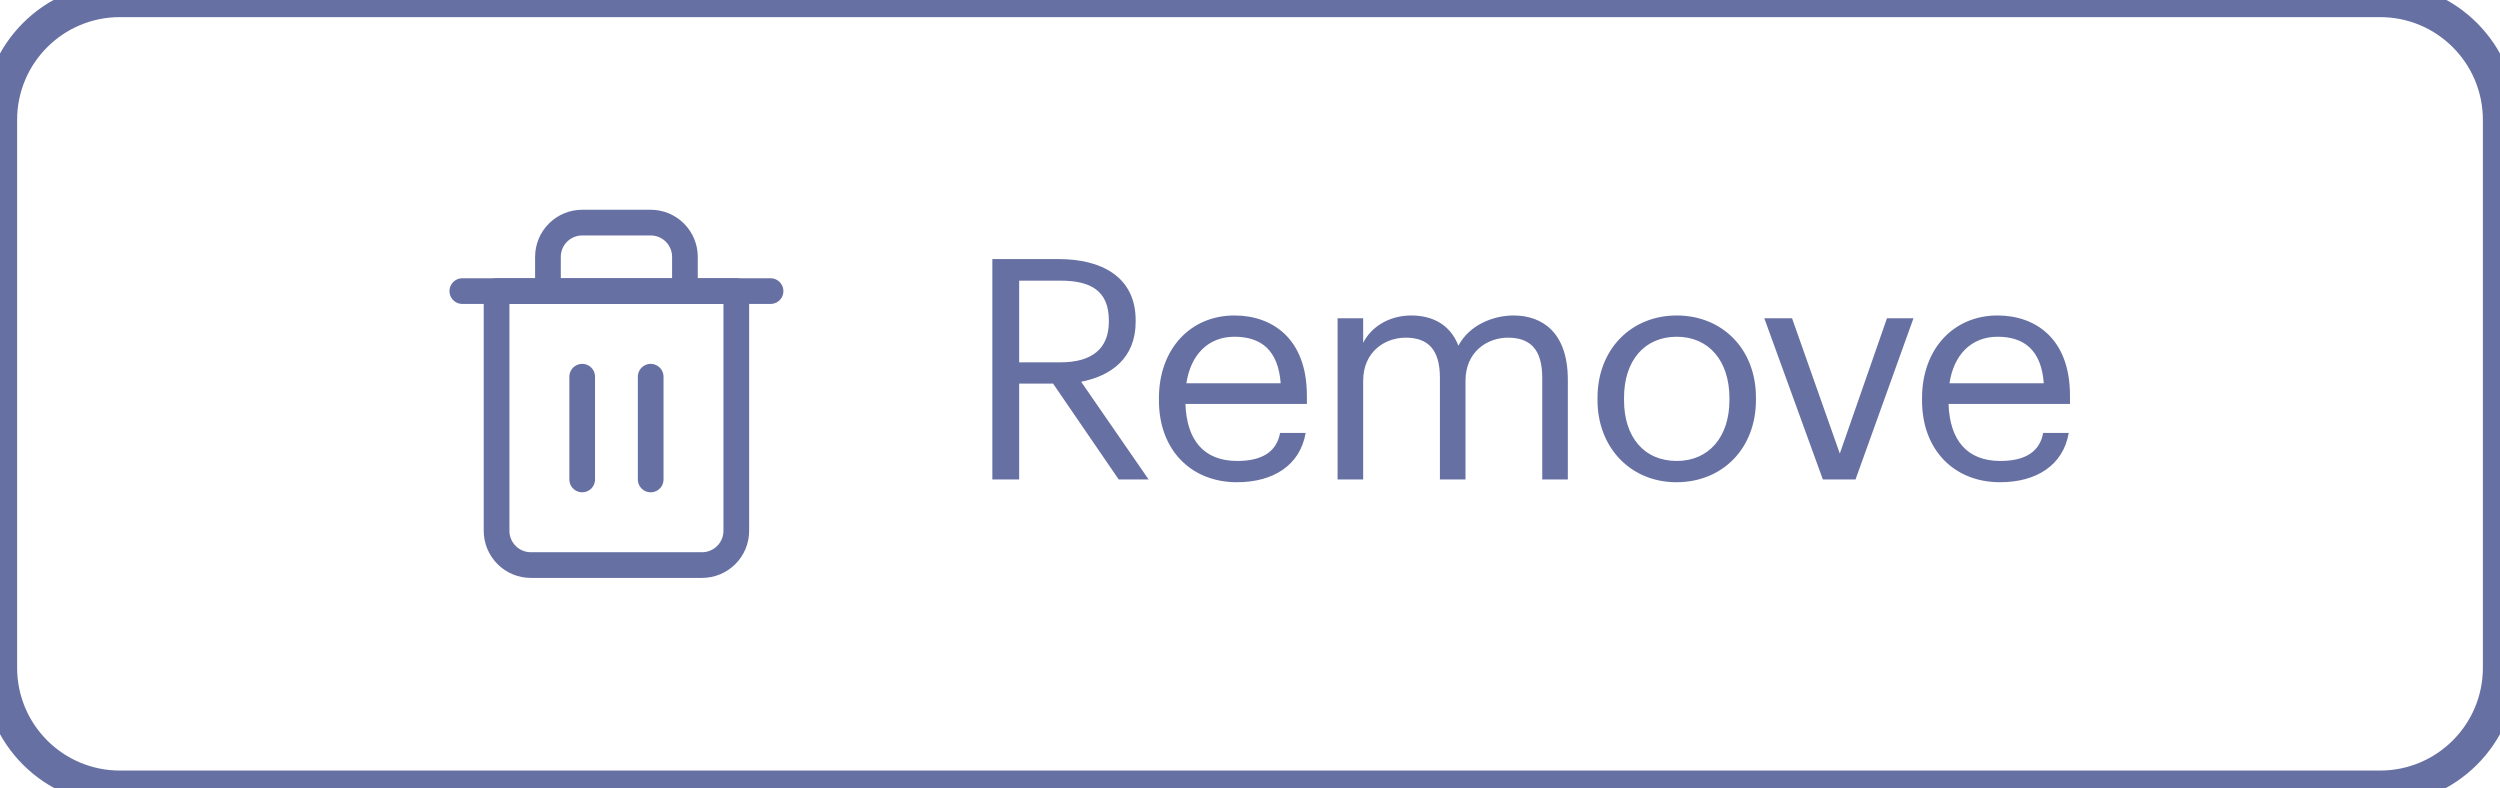
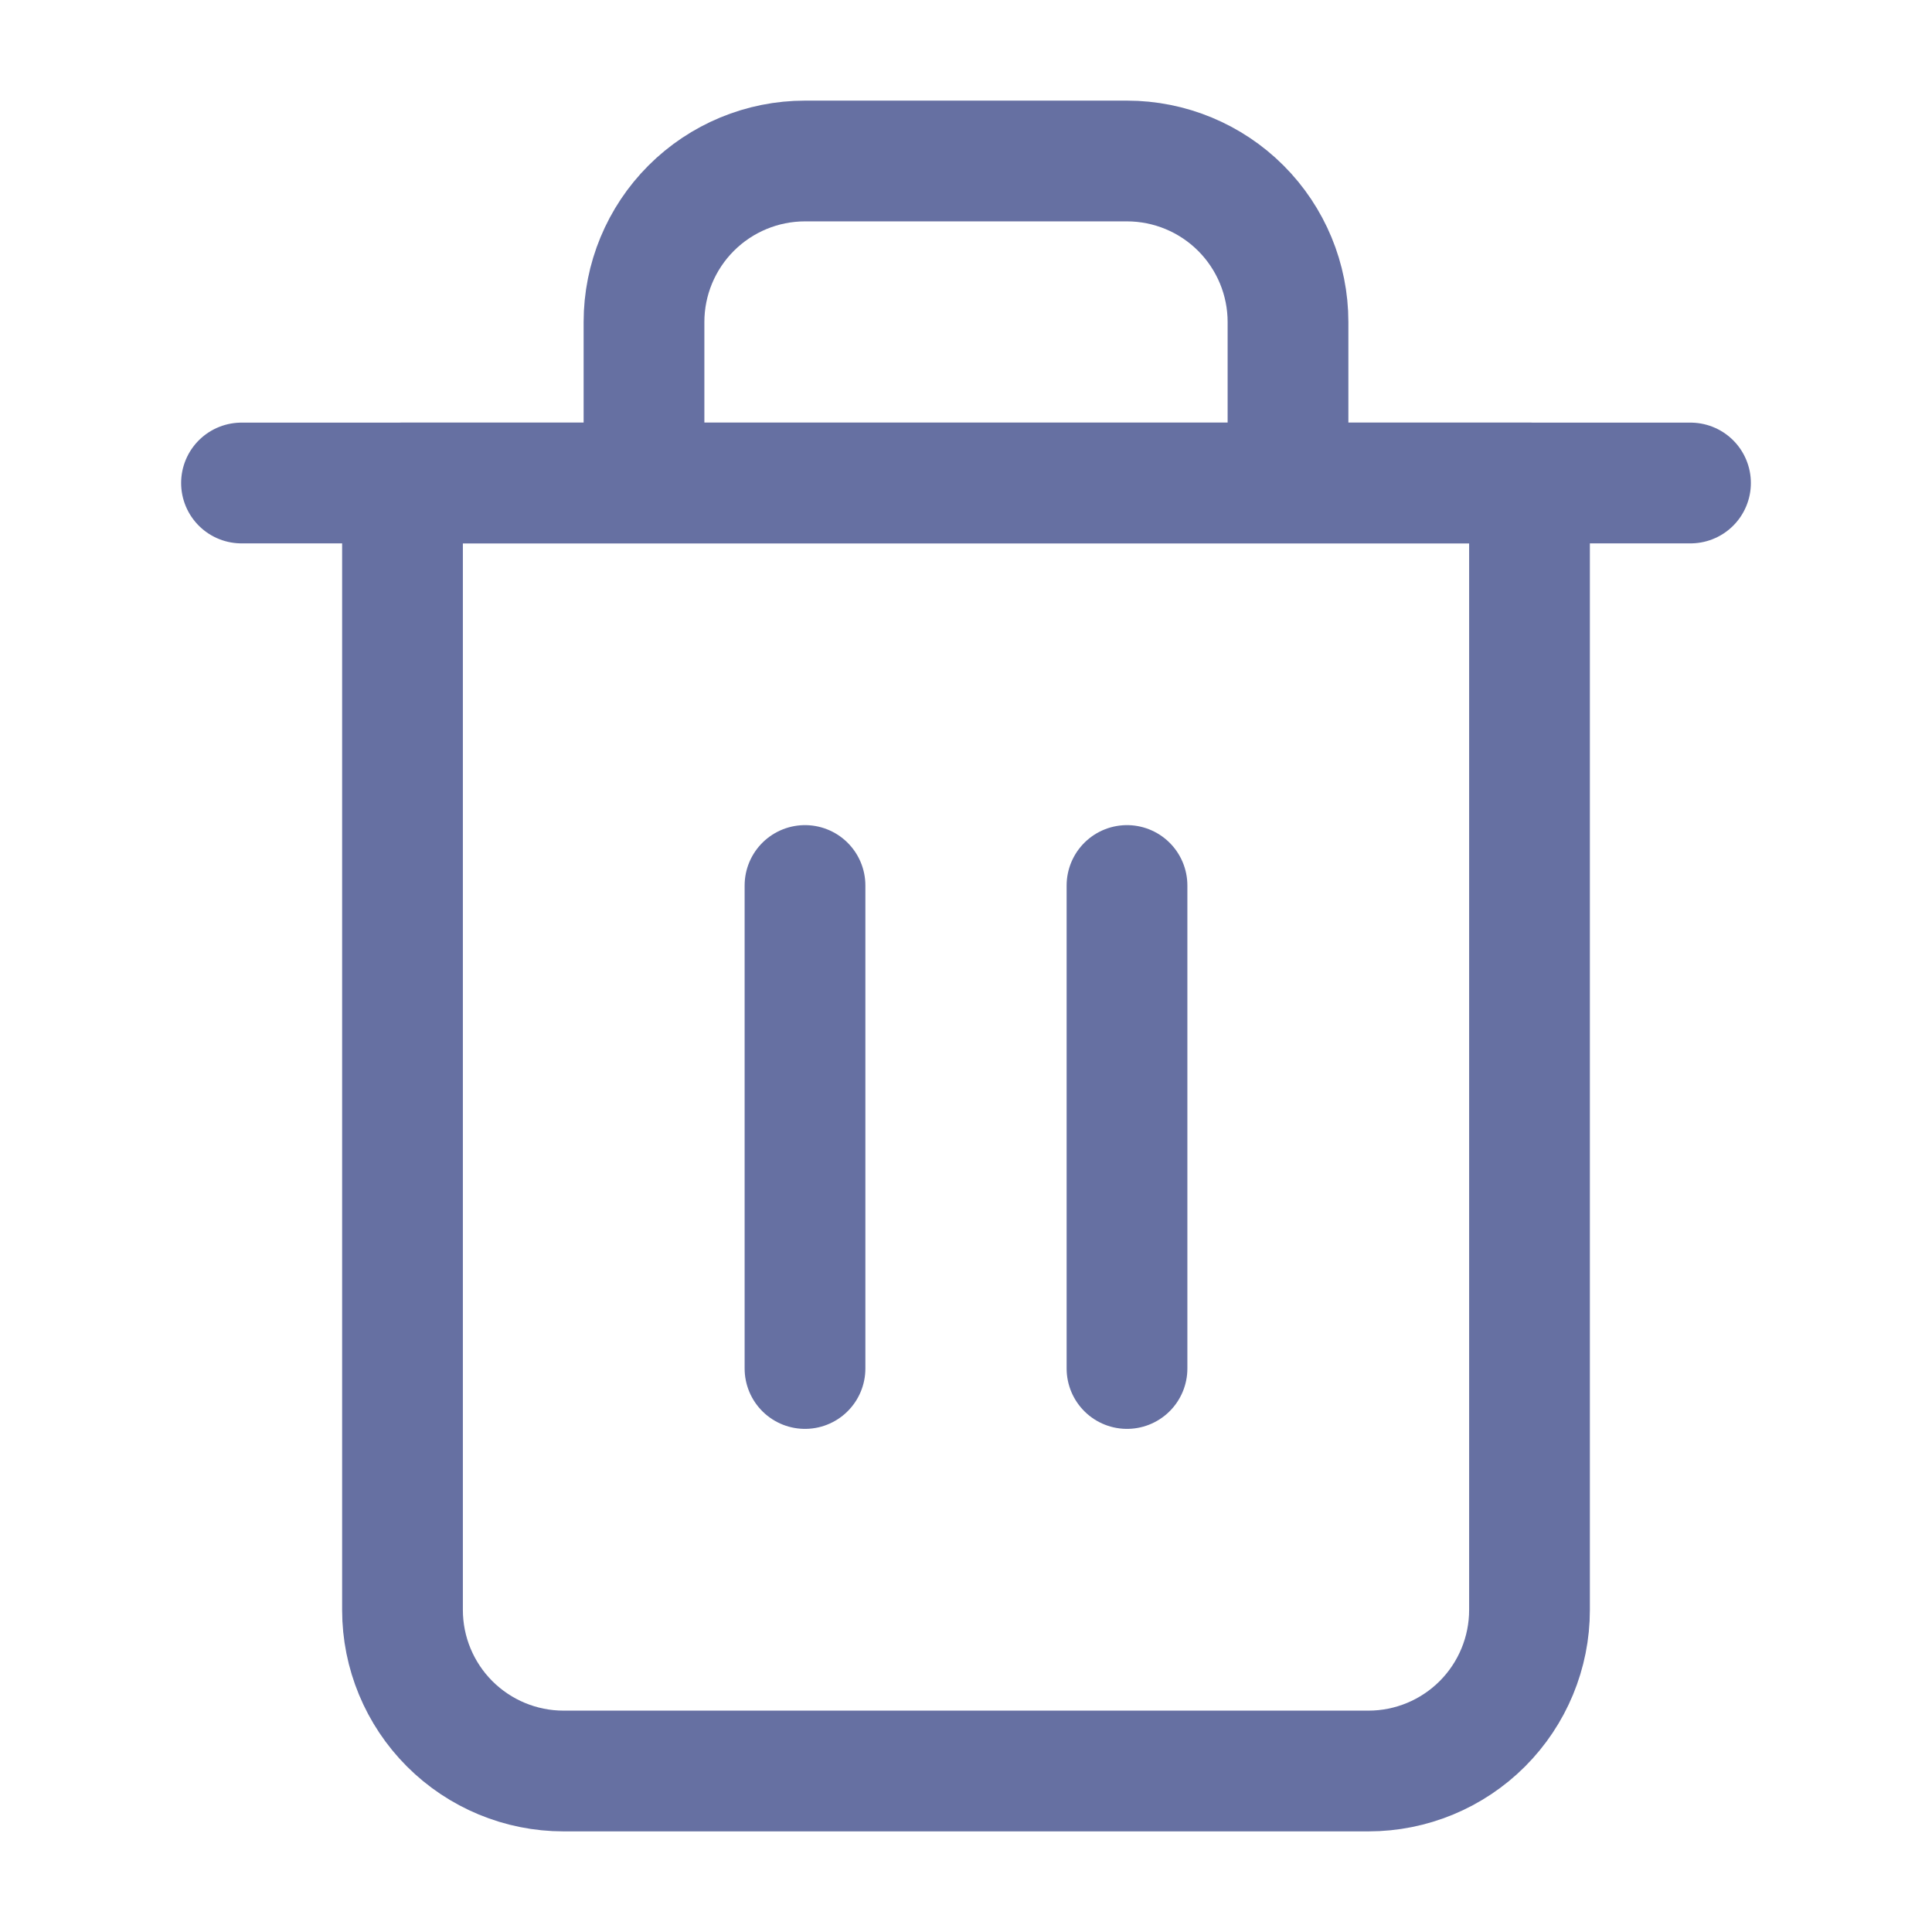
- <svg xmlns="http://www.w3.org/2000/svg" width="146" height="46" viewBox="0 0 146 46" fill="none">
-   <path d="M27 17H29H45" stroke="#6670A2" stroke-width="1.5" stroke-linecap="round" stroke-linejoin="round" />
-   <path d="M32 17V15C32 14.47 32.211 13.961 32.586 13.586C32.961 13.211 33.47 13 34 13H38C38.53 13 39.039 13.211 39.414 13.586C39.789 13.961 40 14.47 40 15V17M43 17V31C43 31.53 42.789 32.039 42.414 32.414C42.039 32.789 41.53 33 41 33H31C30.47 33 29.961 32.789 29.586 32.414C29.211 32.039 29 31.53 29 31V17H43Z" stroke="#6670A2" stroke-width="1.5" stroke-linecap="round" stroke-linejoin="round" />
-   <path d="M34 22V28" stroke="#6670A2" stroke-width="1.5" stroke-linecap="round" stroke-linejoin="round" />
-   <path d="M38 22V28" stroke="#6670A2" stroke-width="1.5" stroke-linecap="round" stroke-linejoin="round" />
-   <path d="M57.953 28H59.519V22.402H61.499L65.333 28H67.079L63.137 22.294C64.901 21.952 66.323 20.908 66.323 18.784V18.712C66.323 16.138 64.289 15.13 61.823 15.13H57.953V28ZM59.519 21.16V16.39H61.931C63.677 16.39 64.757 16.966 64.757 18.712V18.784C64.757 20.368 63.767 21.16 61.931 21.16H59.519ZM72.236 28.162C74.36 28.162 75.926 27.172 76.25 25.282H74.756C74.558 26.38 73.712 26.92 72.254 26.92C70.328 26.92 69.302 25.732 69.23 23.59H76.322V23.104C76.322 19.738 74.27 18.424 72.092 18.424C69.5 18.424 67.682 20.404 67.682 23.248V23.392C67.682 26.29 69.572 28.162 72.236 28.162ZM69.284 22.384C69.536 20.71 70.562 19.666 72.092 19.666C73.64 19.666 74.648 20.44 74.792 22.384H69.284ZM78.115 28H79.609V22.24C79.609 20.548 80.868 19.72 82.093 19.72C83.388 19.72 84.091 20.404 84.091 22.06V28H85.585V22.24C85.585 20.548 86.844 19.72 88.069 19.72C89.365 19.72 90.067 20.404 90.067 22.06V28H91.561V22.168C91.561 19.432 90.085 18.424 88.392 18.424C87.222 18.424 85.819 18.964 85.171 20.188C84.684 18.928 83.623 18.424 82.416 18.424C81.067 18.424 80.04 19.144 79.609 20.026V18.586H78.115V28ZM97.903 28.162C100.585 28.162 102.547 26.2 102.547 23.356V23.212C102.547 20.386 100.585 18.424 97.921 18.424C95.257 18.424 93.295 20.404 93.295 23.23V23.374C93.295 26.128 95.221 28.162 97.903 28.162ZM97.921 26.92C96.013 26.92 94.843 25.516 94.843 23.374V23.23C94.843 21.07 96.031 19.666 97.921 19.666C99.793 19.666 100.999 21.07 100.999 23.248V23.374C100.999 25.498 99.811 26.92 97.921 26.92ZM106.455 28H108.363L111.747 18.586H110.199L107.445 26.488L104.655 18.586H103.035L106.455 28ZM116.801 28.162C118.925 28.162 120.491 27.172 120.815 25.282H119.321C119.123 26.38 118.277 26.92 116.819 26.92C114.893 26.92 113.867 25.732 113.795 23.59H120.887V23.104C120.887 19.738 118.835 18.424 116.657 18.424C114.065 18.424 112.247 20.404 112.247 23.248V23.392C112.247 26.29 114.137 28.162 116.801 28.162ZM113.849 22.384C114.101 20.71 115.127 19.666 116.657 19.666C118.205 19.666 119.213 20.44 119.357 22.384H113.849Z" fill="#6670A2" />
-   <path d="M7 1H139V-1H7V1ZM145 7V39H147V7H145ZM139 45H7V47H139V45ZM1 39V7H-1V39H1ZM7 45C3.686 45 1 42.314 1 39H-1C-1 43.418 2.582 47 7 47V45ZM145 39C145 42.314 142.314 45 139 45V47C143.418 47 147 43.418 147 39H145ZM139 1C142.314 1 145 3.686 145 7H147C147 2.582 143.418 -1 139 -1V1ZM7 -1C2.582 -1 -1 2.582 -1 7H1C1 3.686 3.686 1 7 1V-1Z" fill="#6670A2" />
+ <svg xmlns="http://www.w3.org/2000/svg" width="24" height="24" viewBox="0 0 24 24" fill="none">
+   <path d="M3 6H5H21" stroke="#6670A2" stroke-width="1.5" stroke-linecap="round" stroke-linejoin="round" />
+   <path d="M8 6V4C8 3.47 8.211 2.961 8.586 2.586C8.961 2.211 9.47 2 10 2H14C14.53 2 15.039 2.211 15.414 2.586C15.789 2.961 16 3.47 16 4V6M19 6V20C19 20.53 18.789 21.039 18.414 21.414C18.039 21.789 17.53 22 17 22H7C6.47 22 5.961 21.789 5.586 21.414C5.211 21.039 5 20.53 5 20V6H19Z" stroke="#6670A2" stroke-width="1.5" stroke-linecap="round" stroke-linejoin="round" />
+   <path d="M10 11V17" stroke="#6670A2" stroke-width="1.5" stroke-linecap="round" stroke-linejoin="round" />
+   <path d="M14 11V17" stroke="#6670A2" stroke-width="1.5" stroke-linecap="round" stroke-linejoin="round" />
</svg>
